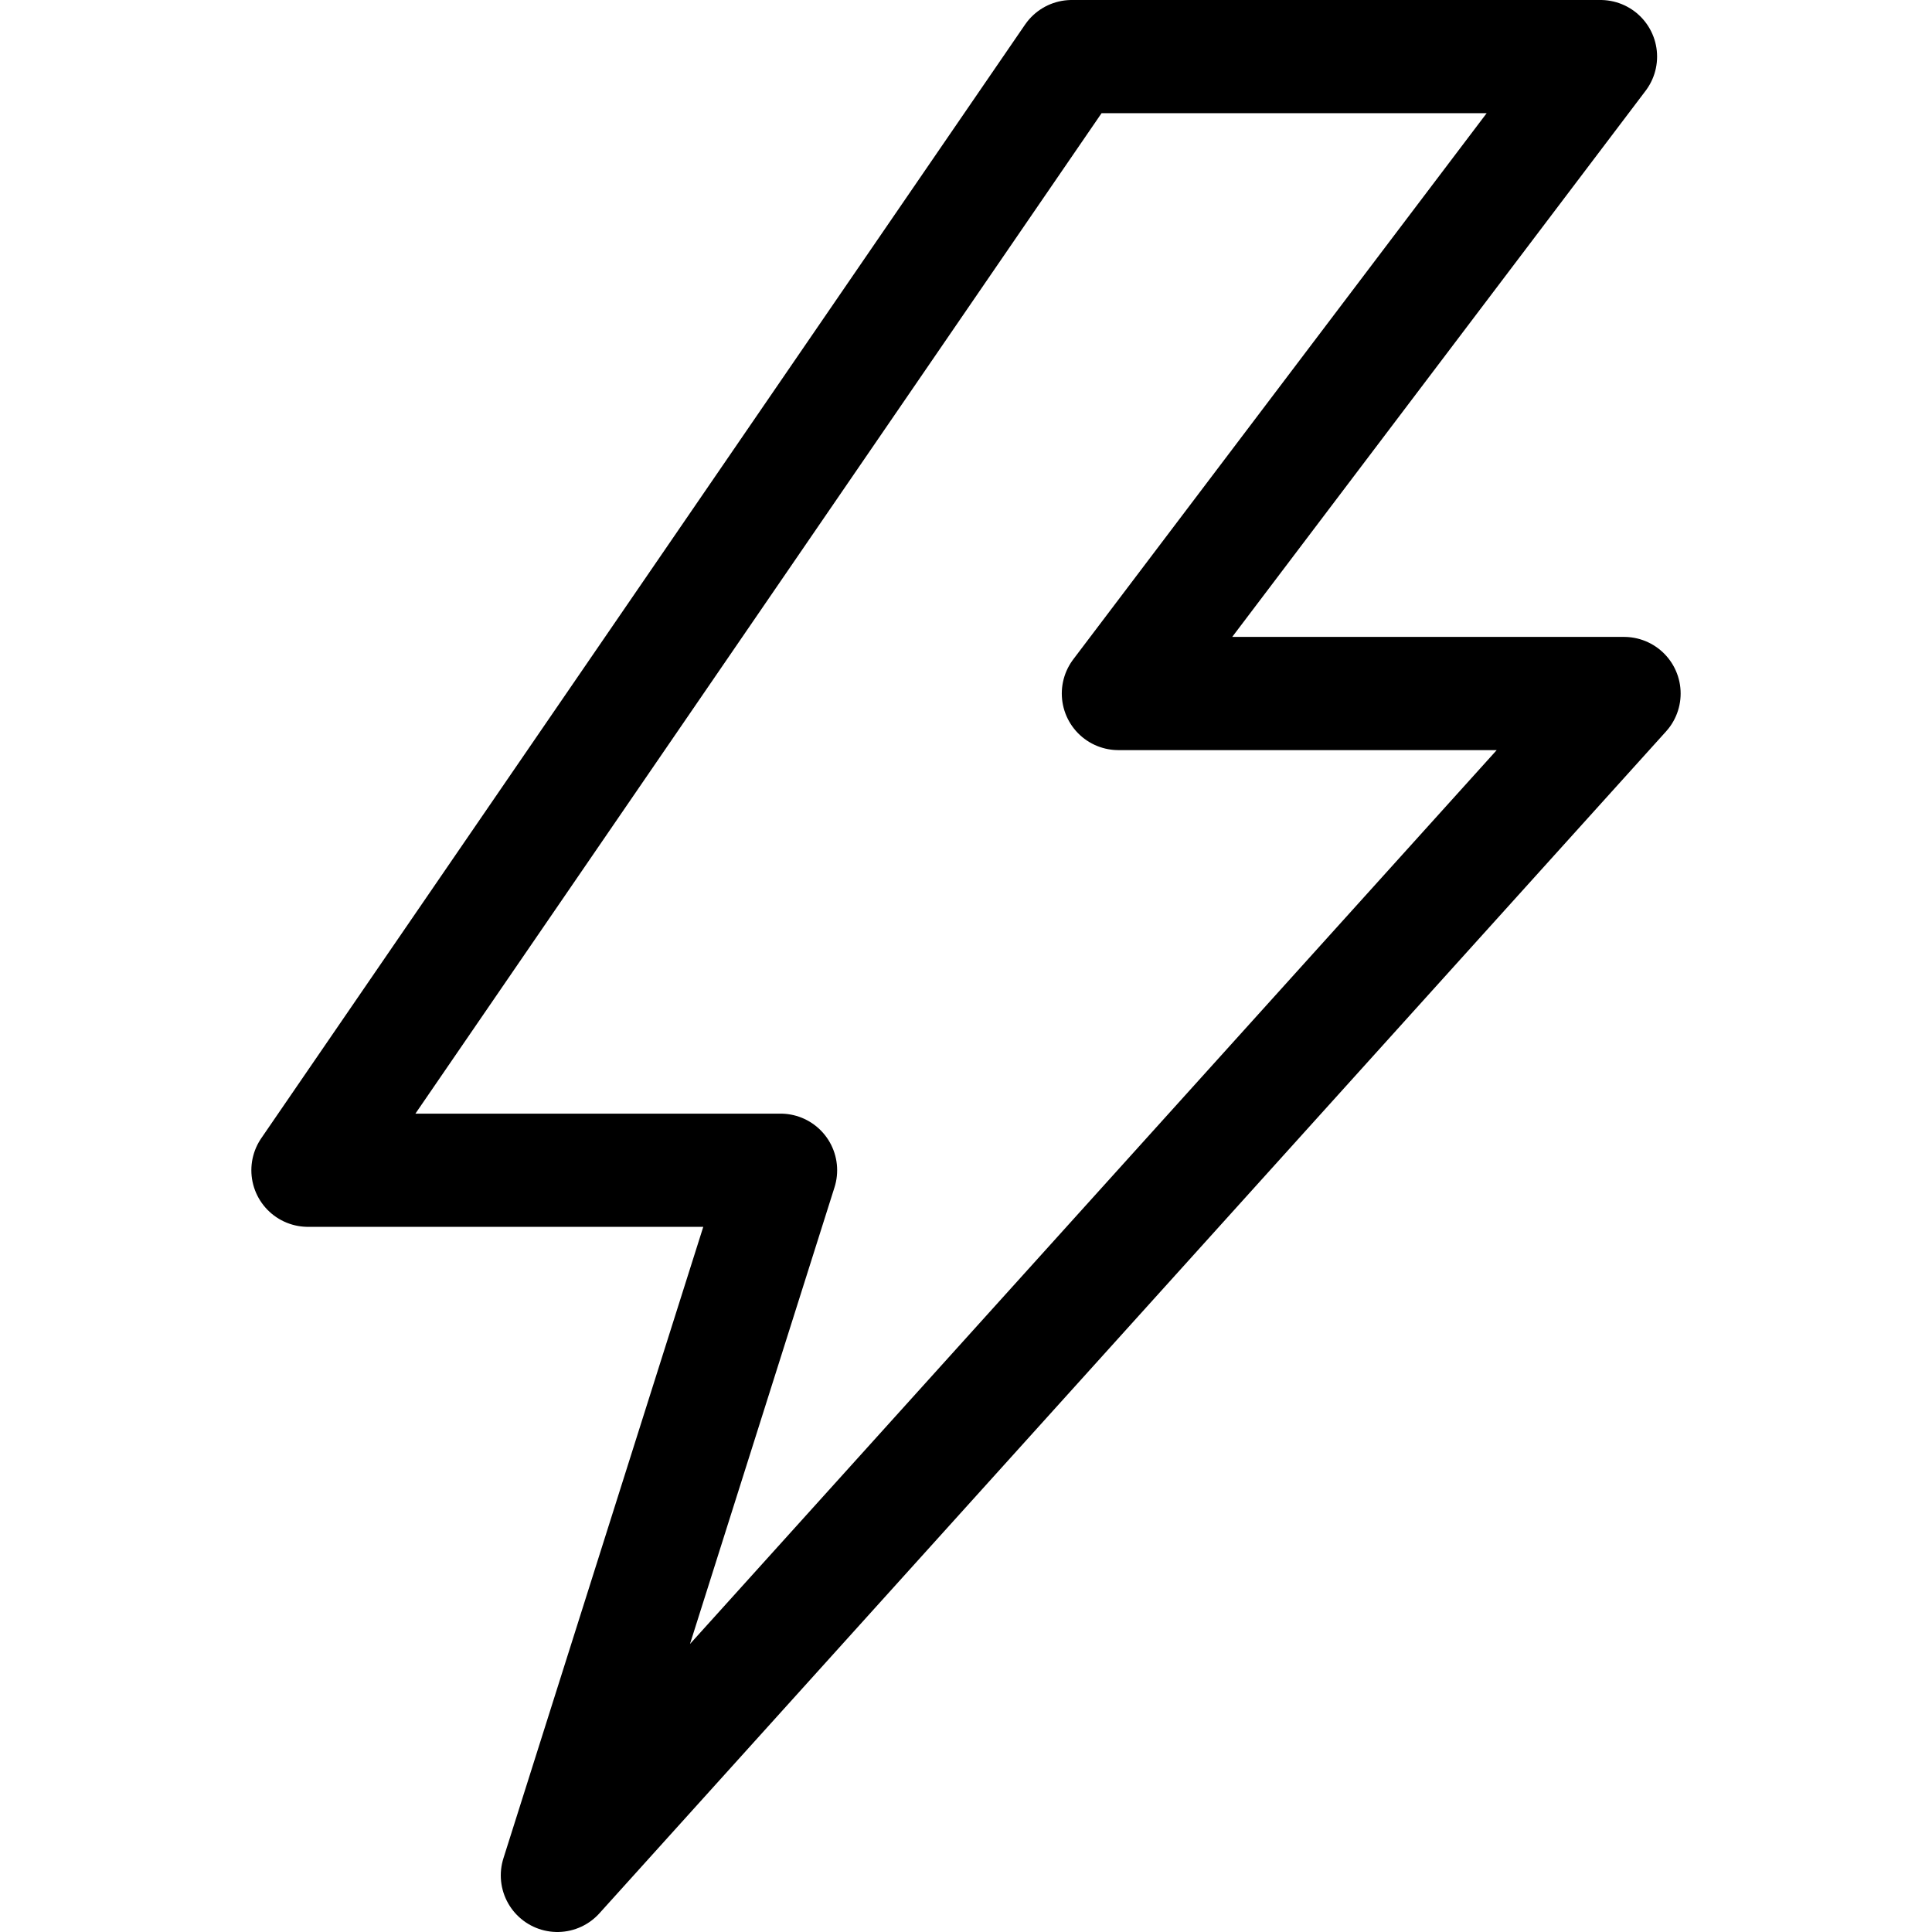
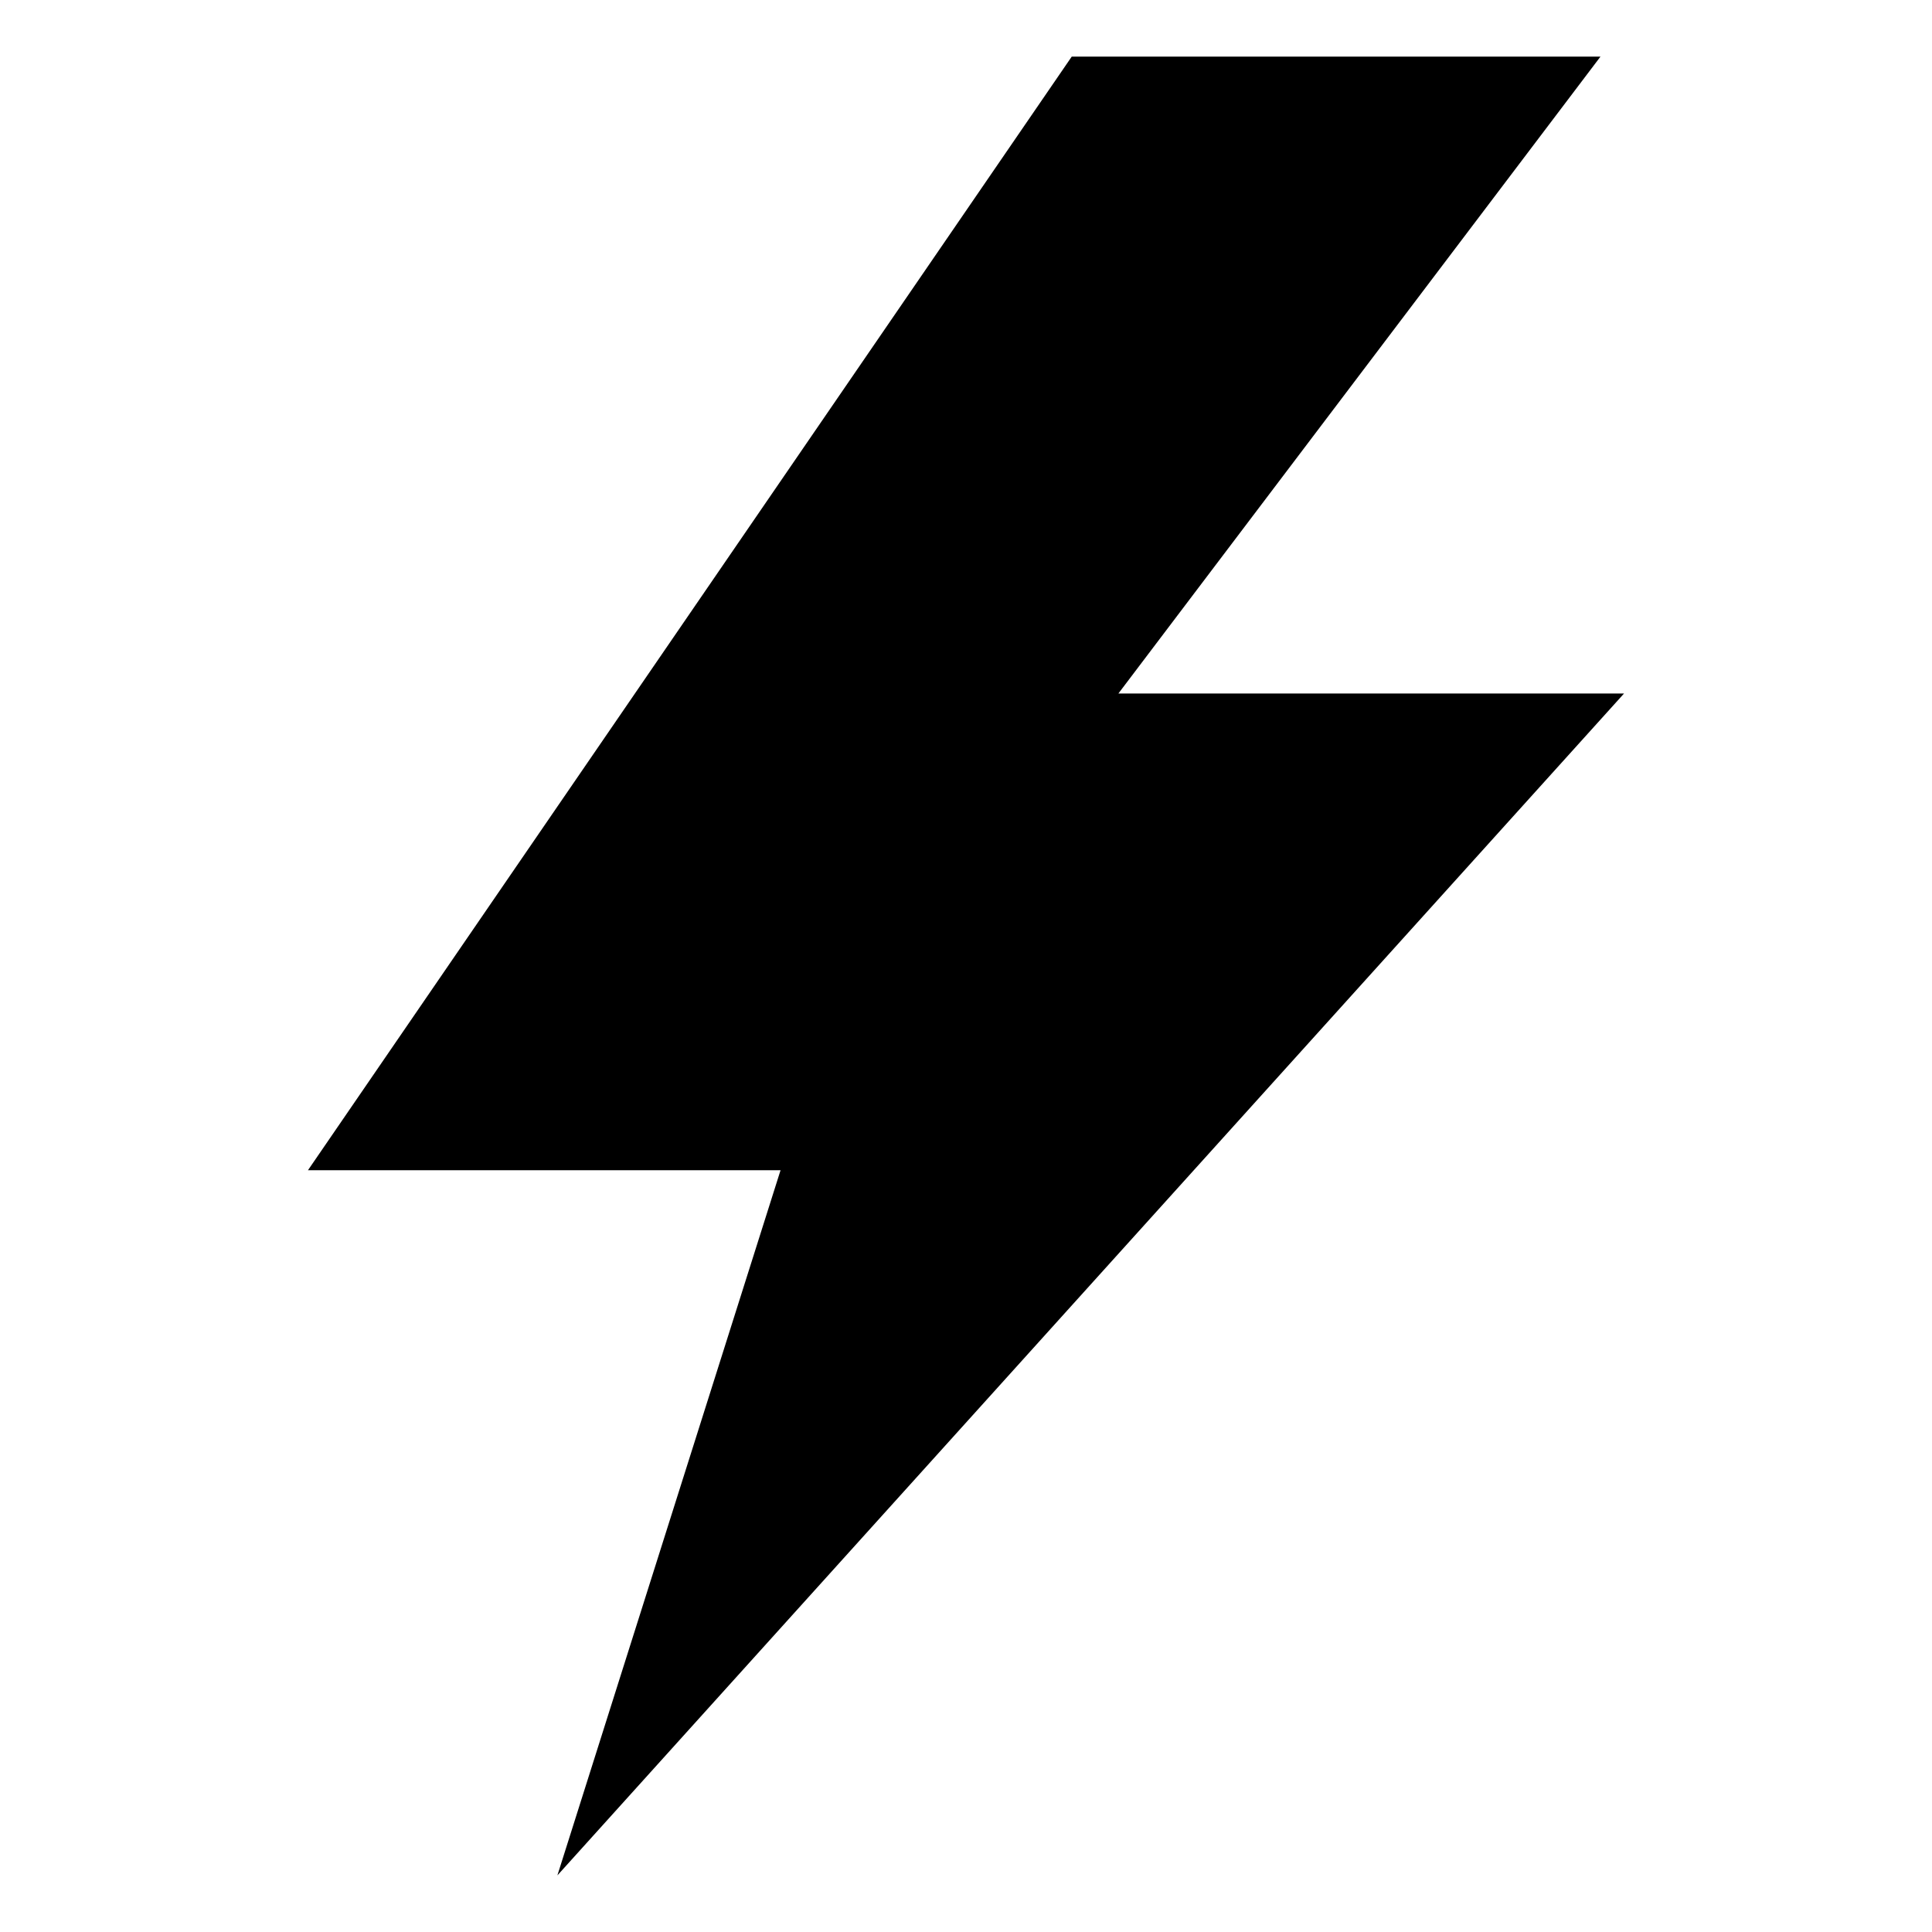
<svg xmlns="http://www.w3.org/2000/svg" version="1.1" id="svg2676" xml:space="preserve" width="682.667" height="682.667" viewBox="0 0 682.667 682.667">
  <defs id="defs2680">
    <clipPath clipPathUnits="userSpaceOnUse" id="clipPath2690">
      <path d="M 0,512 H 512 V 0 H 0 Z" id="path2688" />
    </clipPath>
  </defs>
  <g id="g2682" transform="matrix(1.333333,0,0,-1.333333,0,682.6667)">
    <g id="g2684">
      <g id="g2686" clip-path="url(#clipPath2690)">
        <g id="g2692" transform="translate(424.1455,497.001)">
-           <path d="M 0,0 -127.76,-168.788 H 6.242 L -276.433,-482 l 59.141,186.874 H -342.534 L -140.122,0 Z" style="fill:none;stroke:#000000;stroke-width:30;stroke-linecap:round;stroke-linejoin:round;stroke-miterlimit:10;stroke-dasharray:none;stroke-opacity:1" id="path2694" />
+           <path d="M 0,0 -127.76,-168.788 H 6.242 L -276.433,-482 l 59.141,186.874 H -342.534 L -140.122,0 Z" style="fill:#000000;stroke:none" id="path2694" />
        </g>
      </g>
    </g>
  </g>
</svg>
